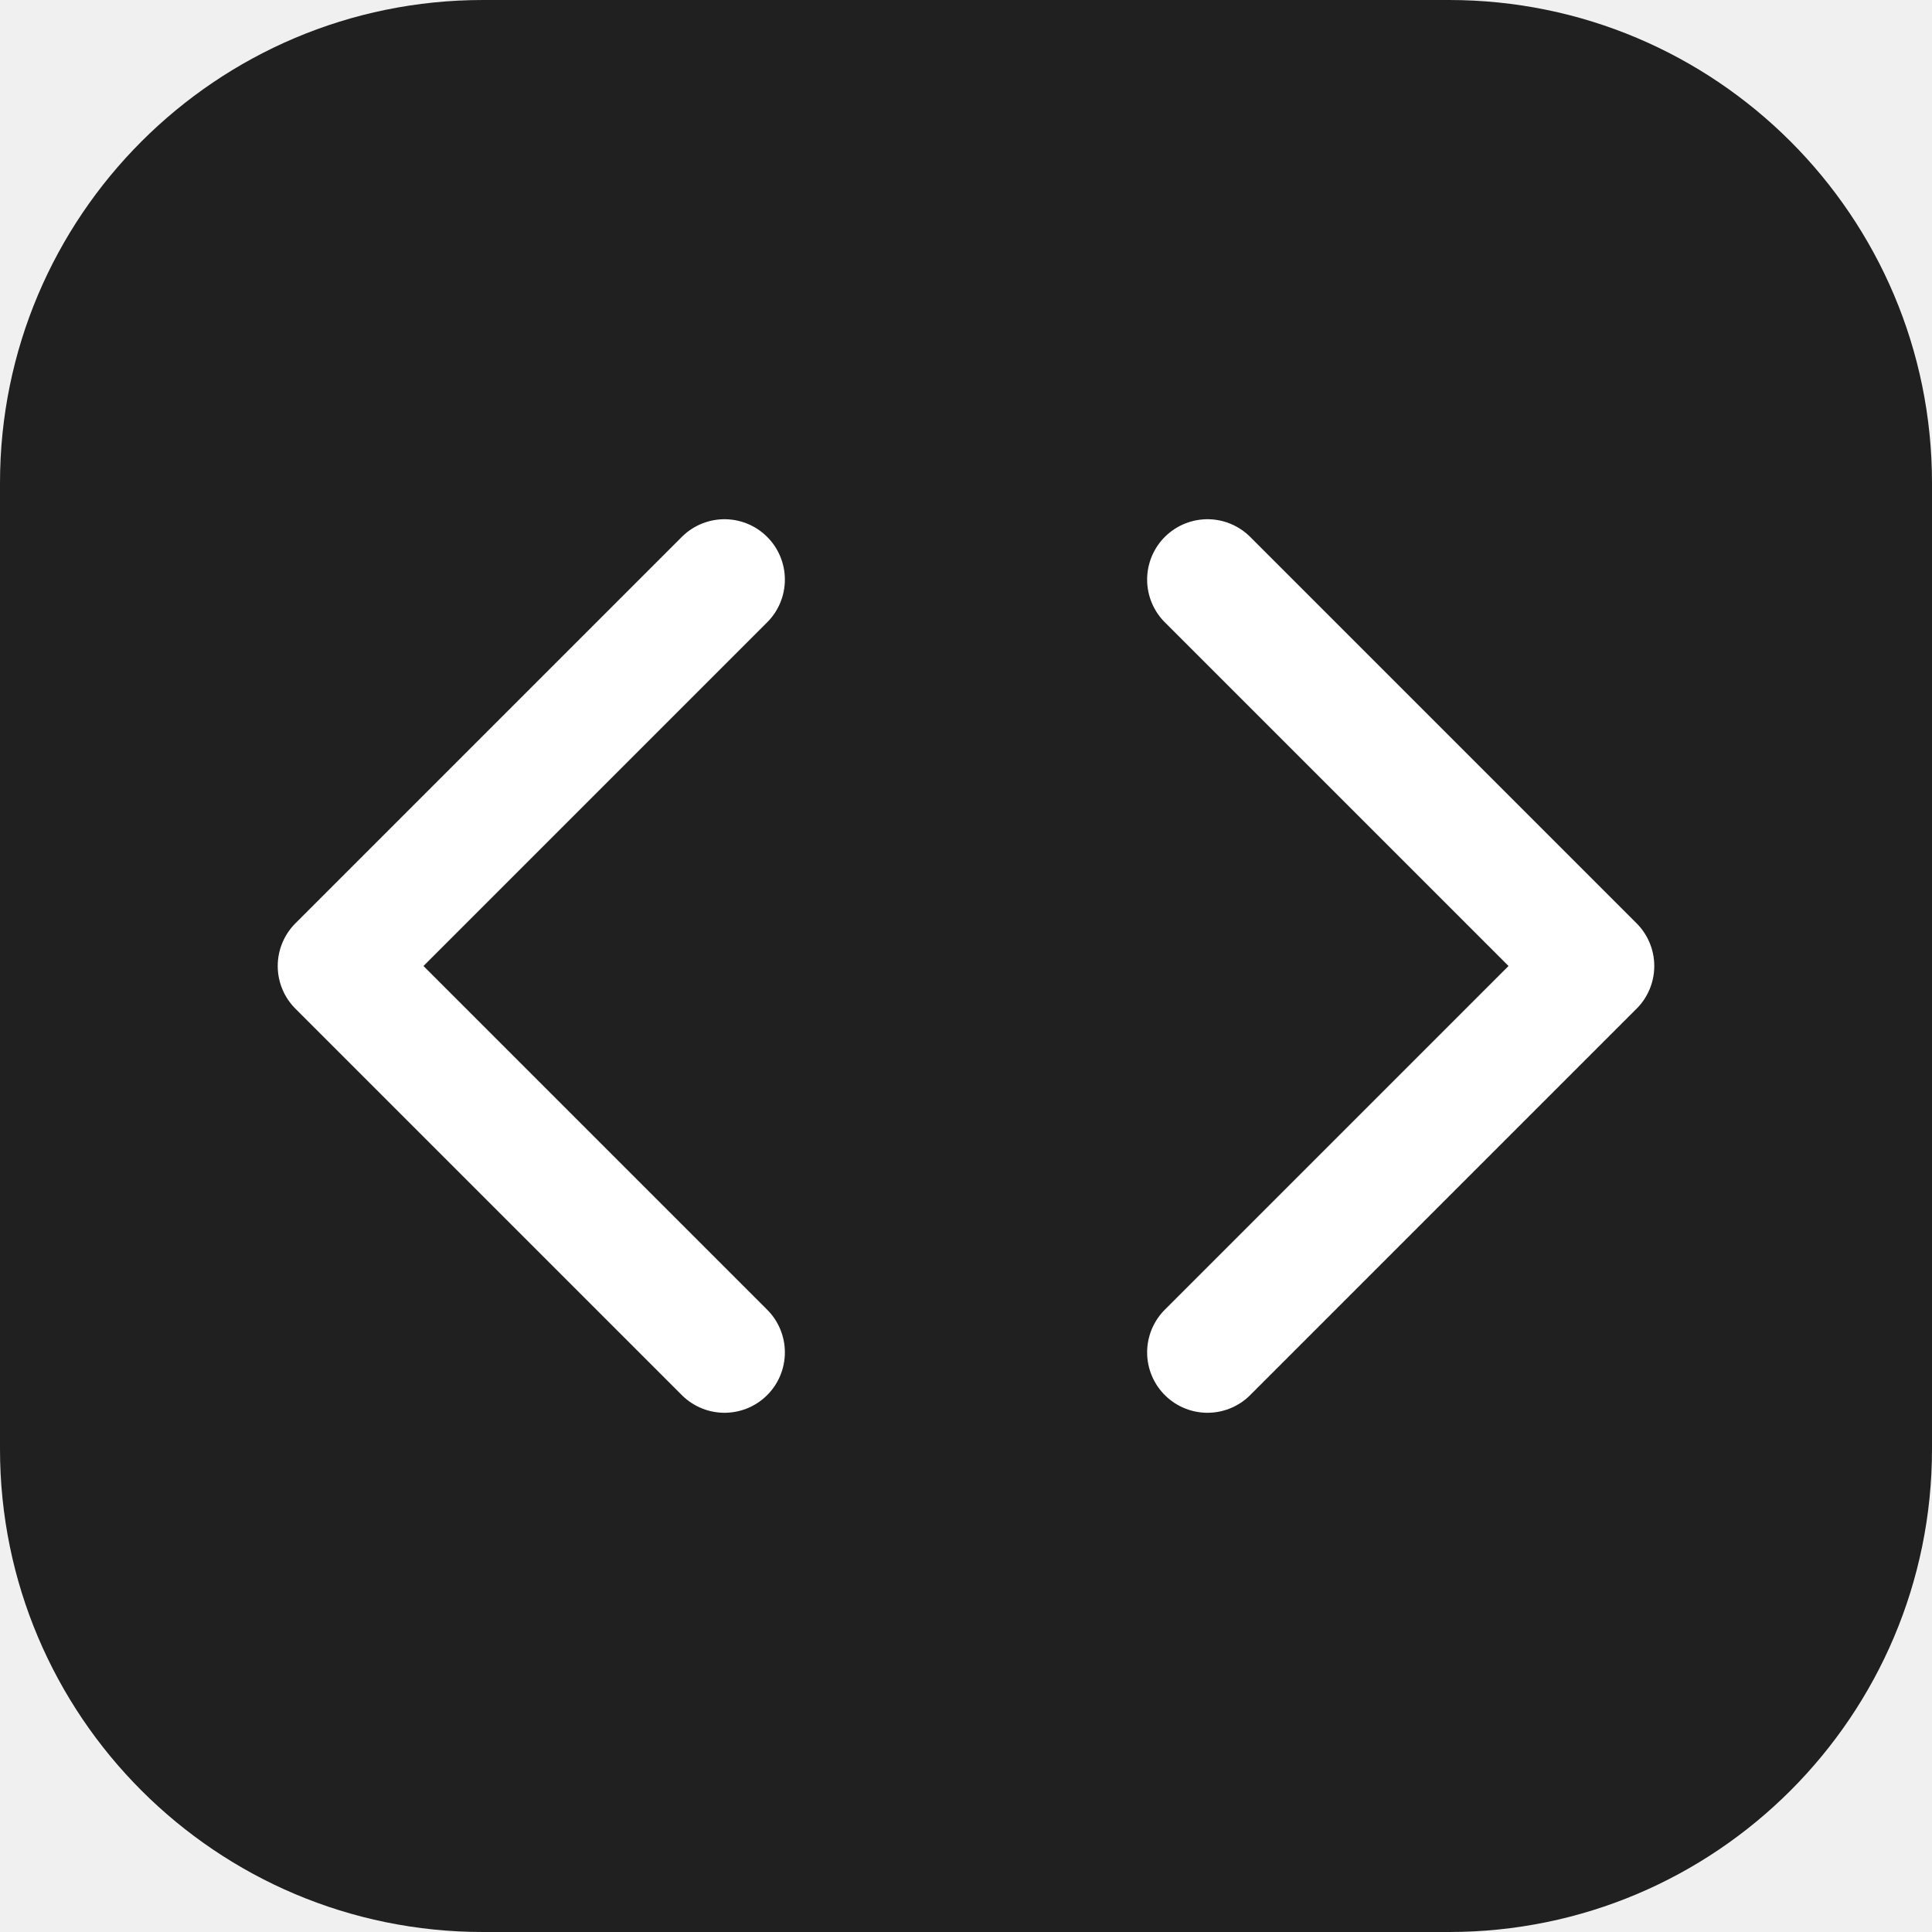
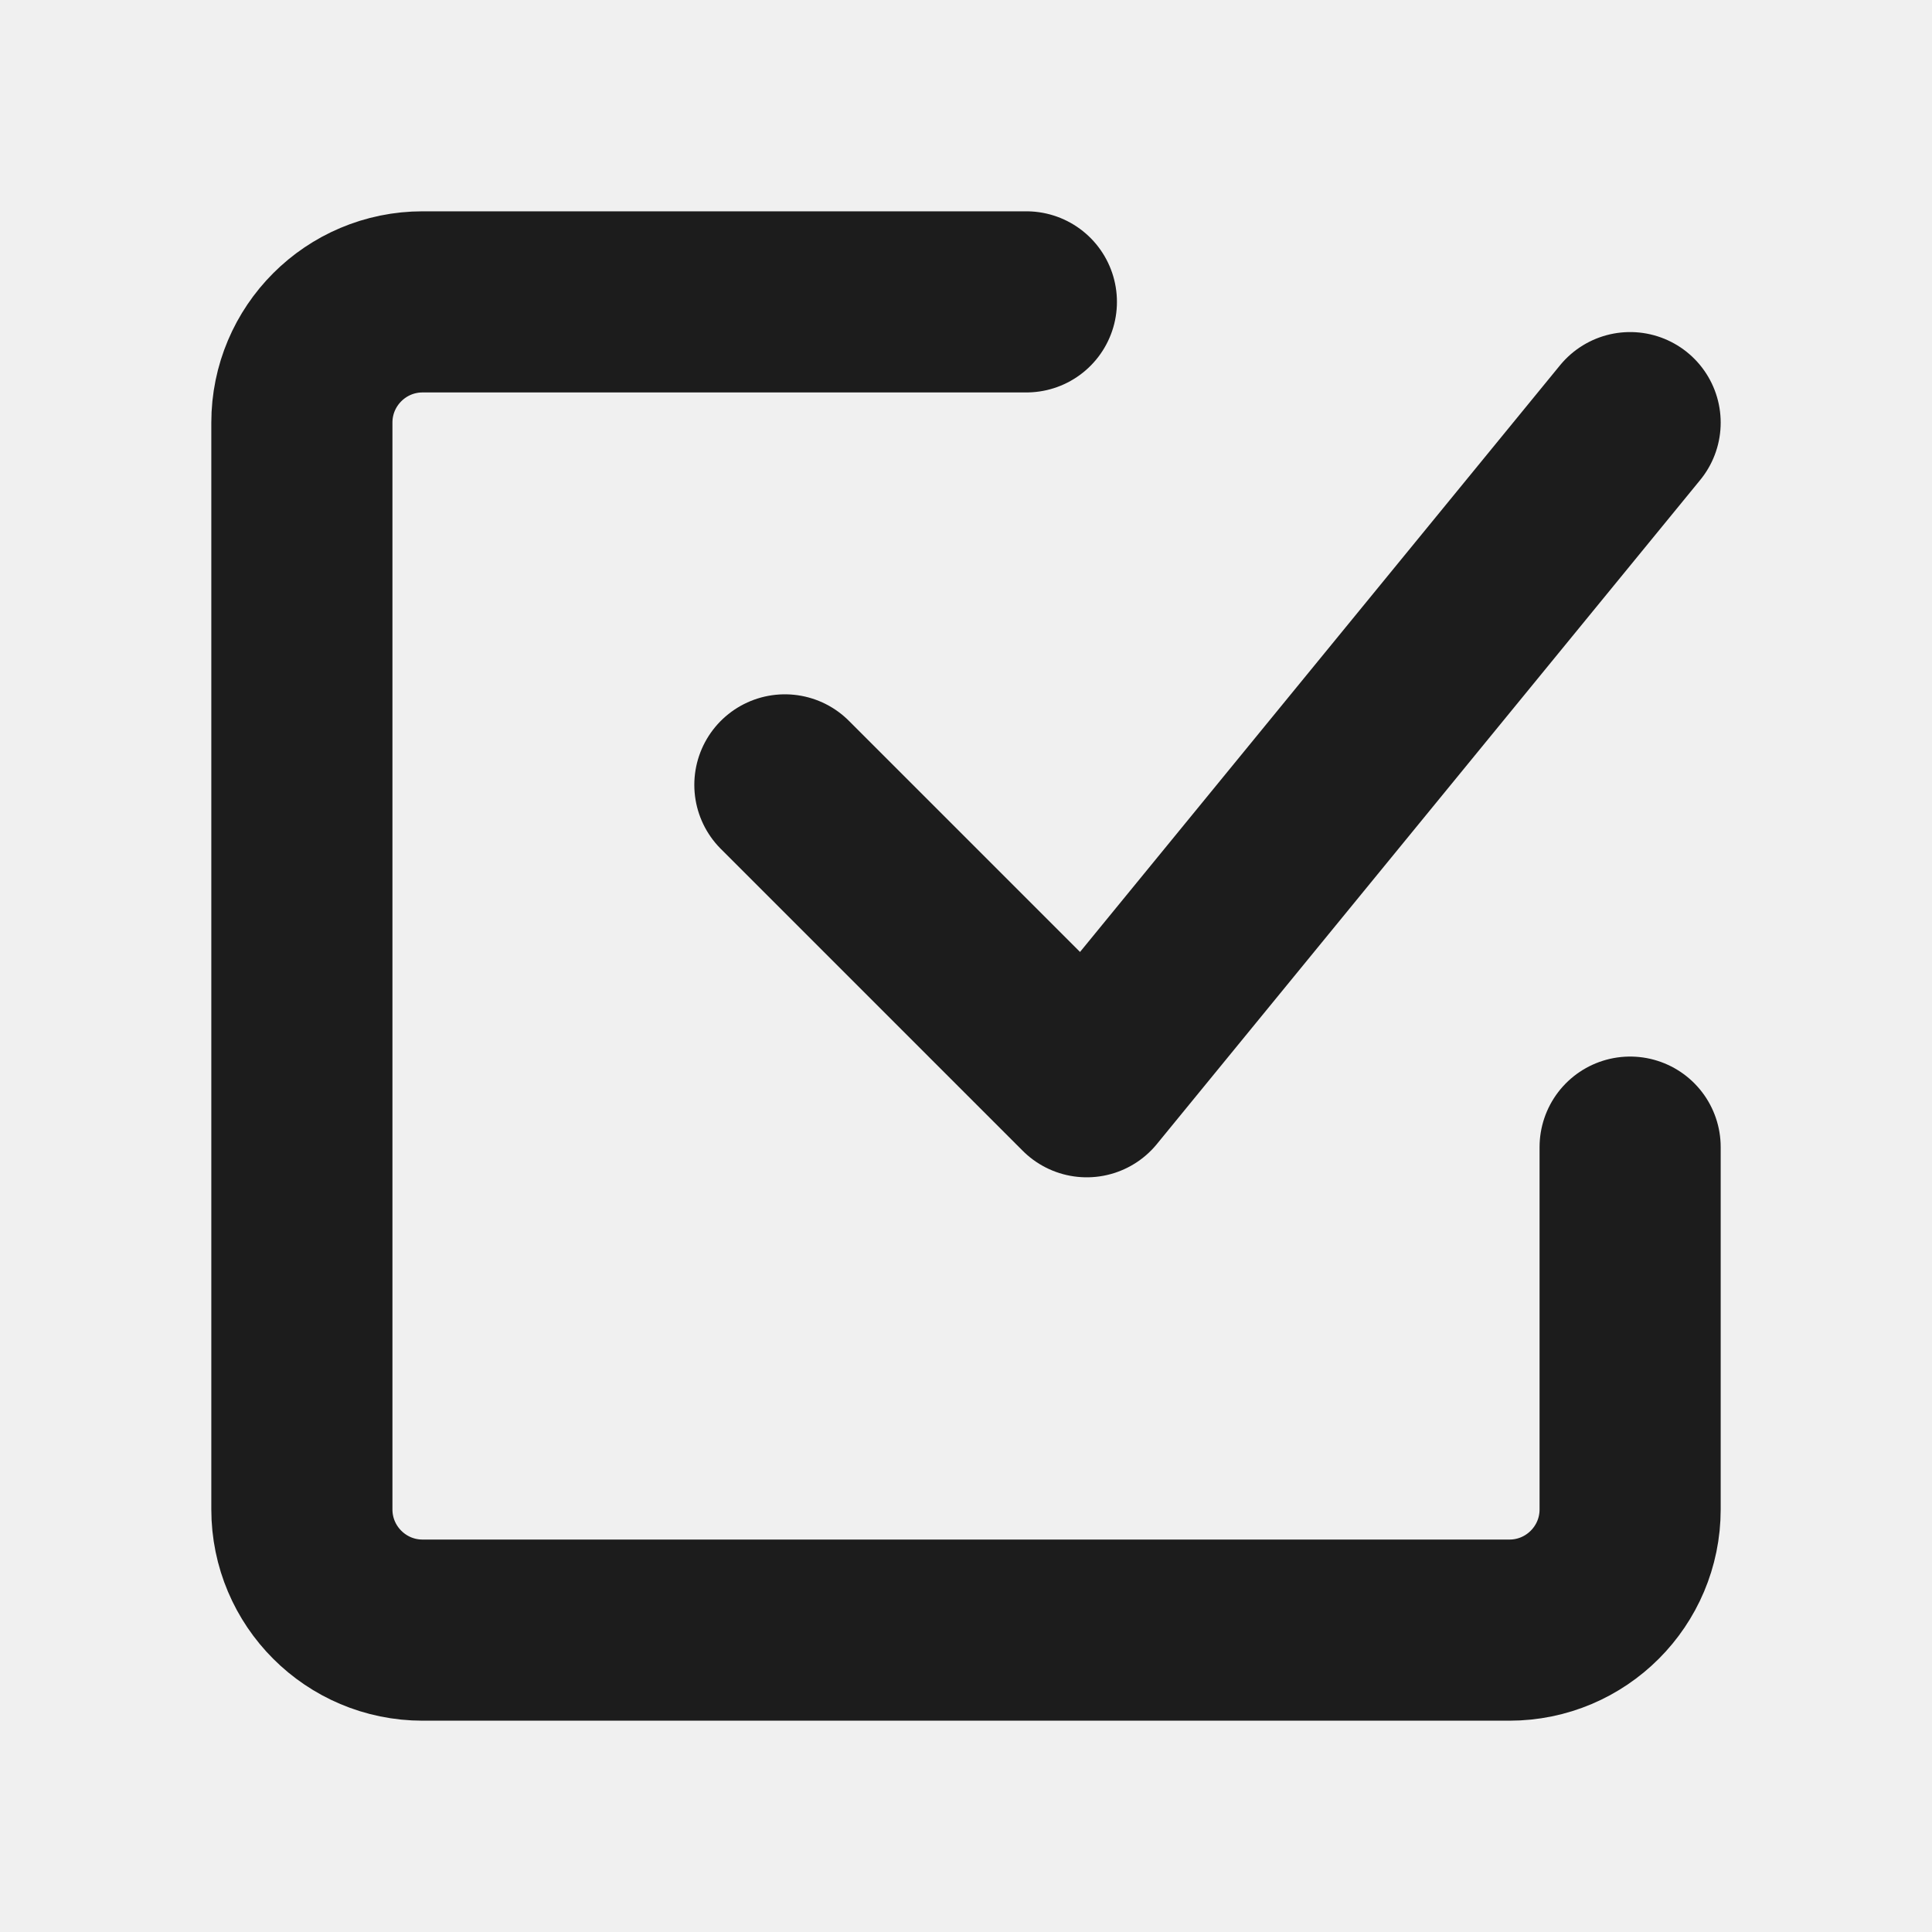
- <svg xmlns="http://www.w3.org/2000/svg" viewBox="0 0 40 40">
-   <rect width="40" height="40" rx="10" fill="#202020" />
-   <path d="m15 12-8 8 8 8m10-16 8 8-8 8" fill="none" stroke="#fff" stroke-width="2.5" stroke-linecap="round" stroke-linejoin="round" />
+ <svg xmlns="http://www.w3.org/2000/svg" width="16" height="16" viewBox="0 0 16 16">
+   <style>path{stroke:#1c1c1c}@media(prefers-color-scheme:dark){path{stroke:#f2f2f2}}</style>
+   <path d="M8.5 2.5h-5a1 1 0 0 0-1 1v9a1 1 0 0 0 1 1h9a1 1 0 0 0 1-1v-3 M6.5 6.5 9 9l4.5-5.5" fill="none" stroke="#1c1c1c" stroke-width="1.5" stroke-linecap="round" stroke-linejoin="round" />
</svg>
